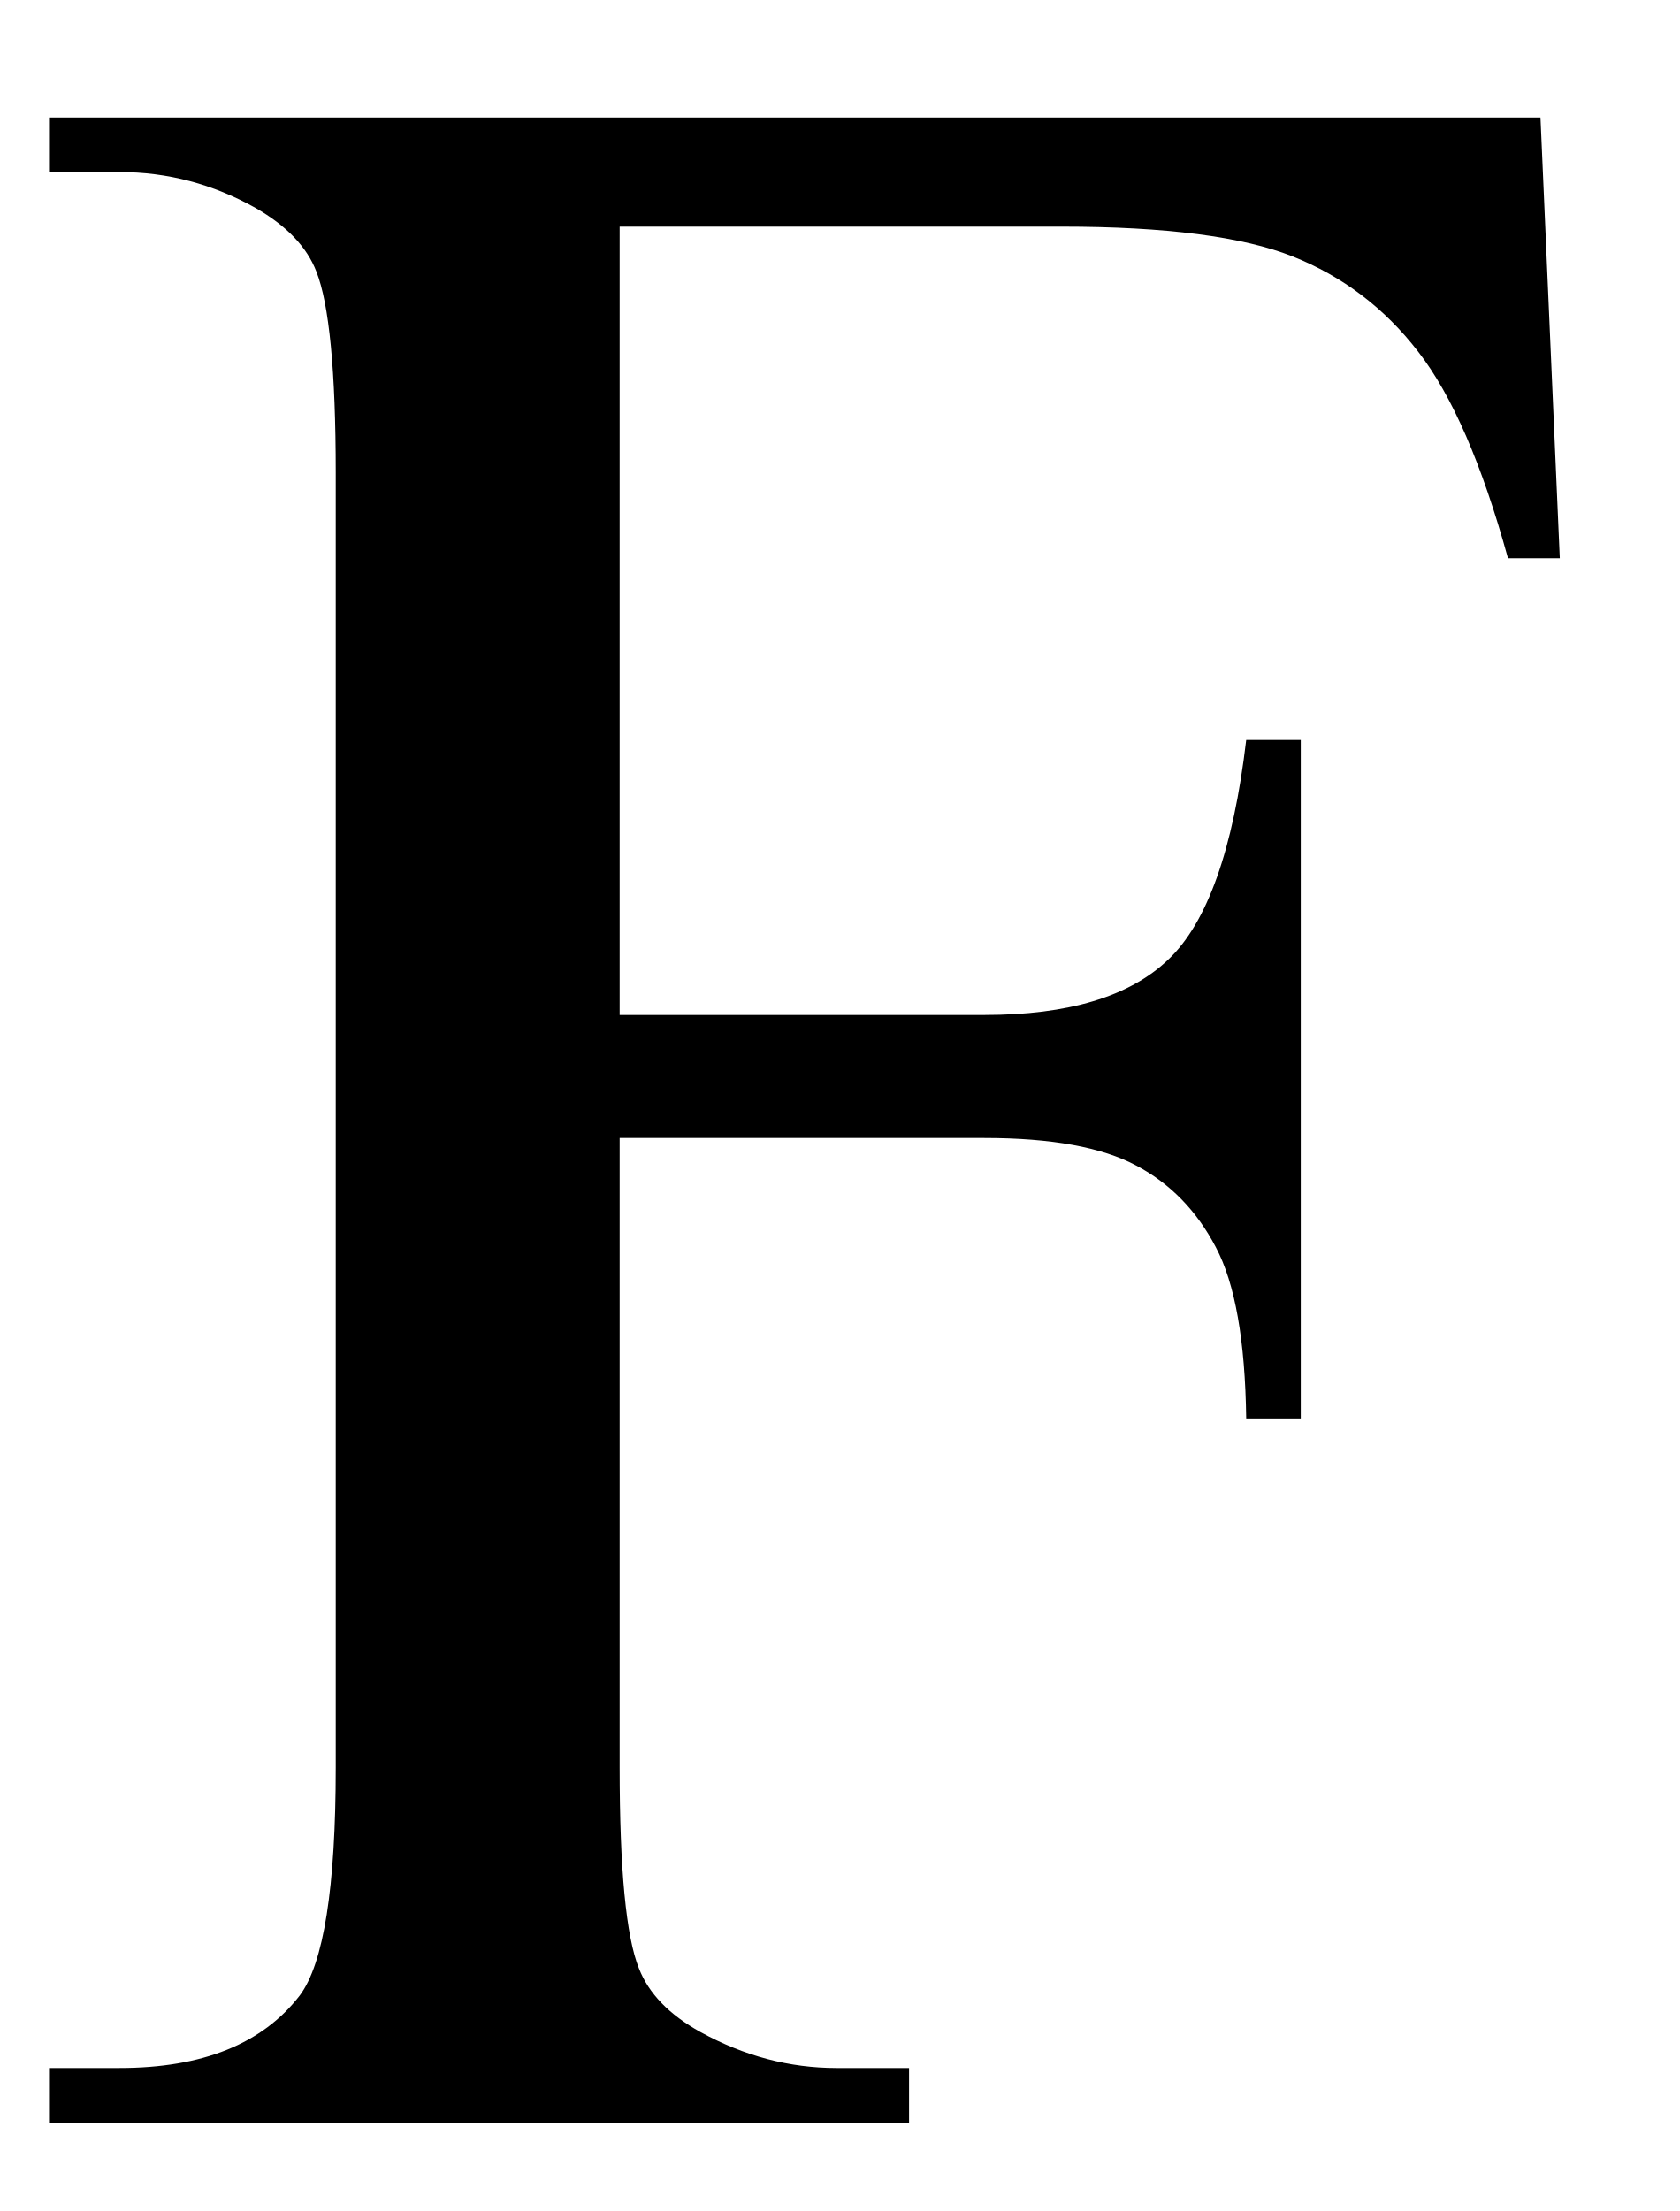
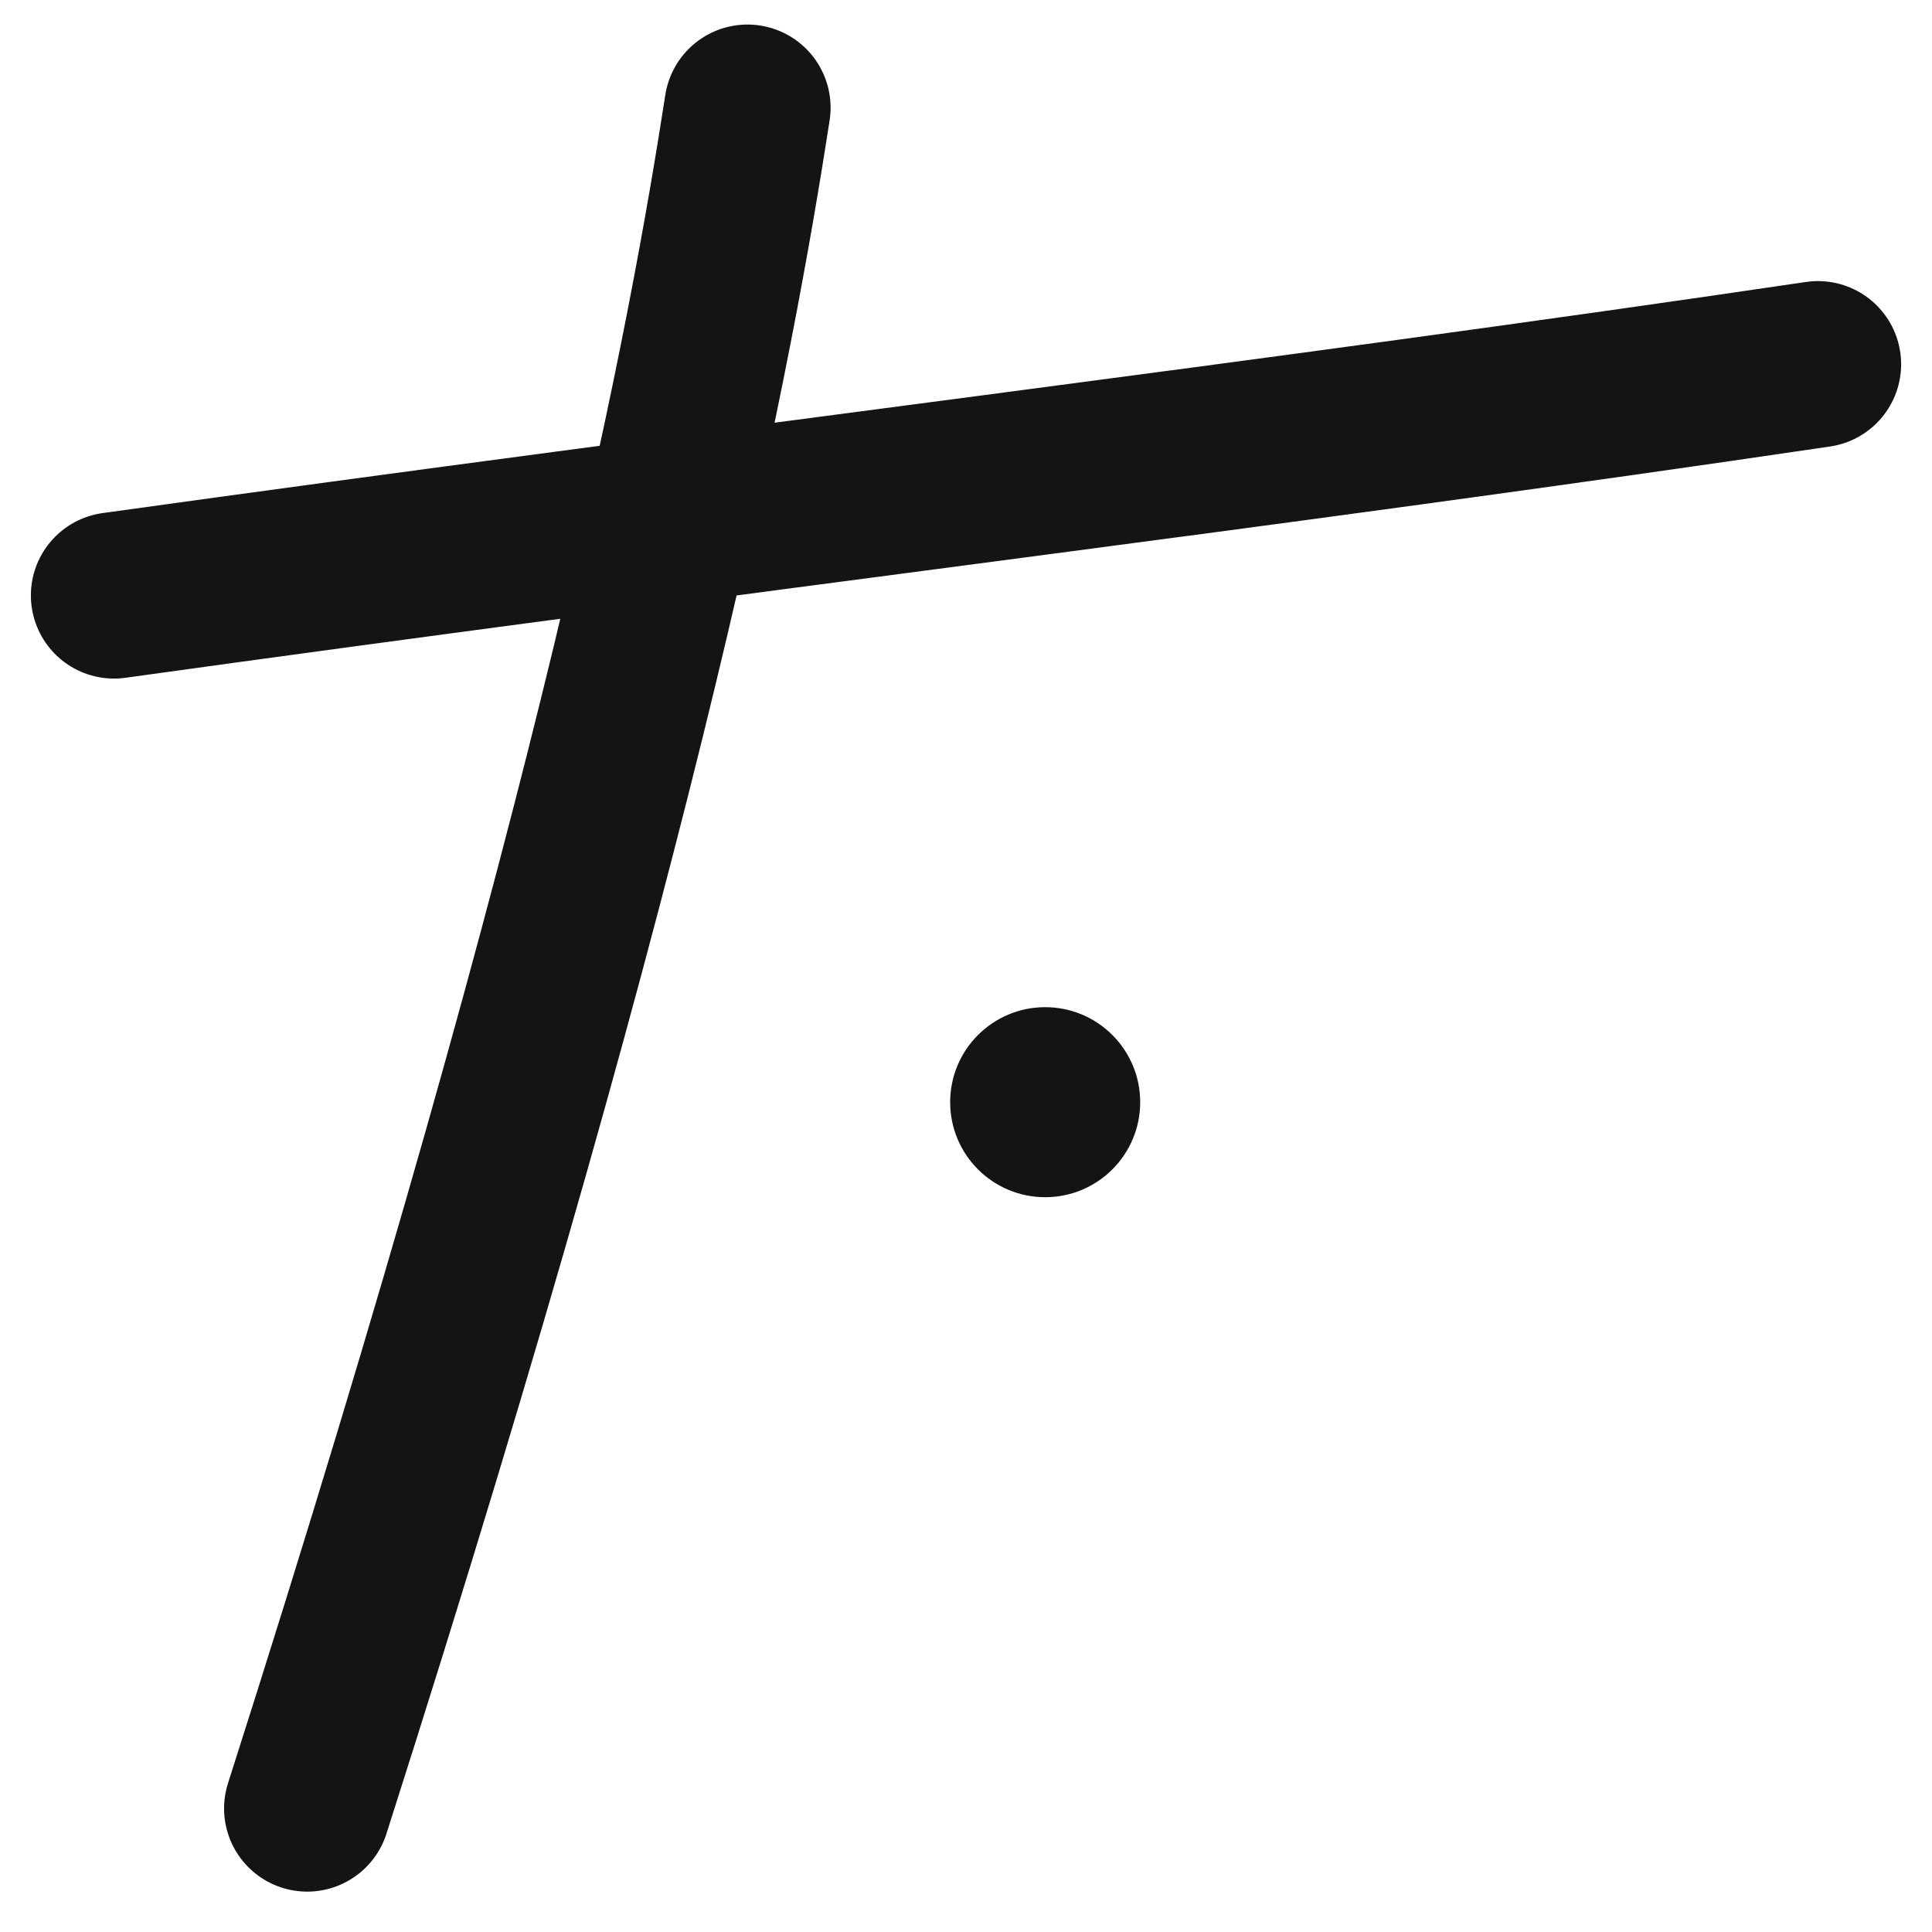
- <svg xmlns="http://www.w3.org/2000/svg" viewBox="0 -48 38 50" fill="black">
-   <path d="M 14.016 -42.875 L 14.016 -25.047 L 22.266 -25.047 C 24.16 -25.047 25.547 -25.461 26.422 -26.297 C 27.305 -27.129 27.895 -28.785 28.188 -31.266 L 29.422 -31.266 L 29.422 -15.922 L 28.188 -15.922 C 28.164 -17.68 27.938 -18.973 27.5 -19.797 C 27.07 -20.617 26.473 -21.234 25.703 -21.641 C 24.93 -22.055 23.785 -22.266 22.266 -22.266 L 14.016 -22.266 L 14.016 -8.031 C 14.016 -5.727 14.16 -4.211 14.453 -3.484 C 14.672 -2.922 15.133 -2.441 15.844 -2.047 C 16.832 -1.504 17.859 -1.234 18.922 -1.234 L 20.562 -1.234 L 20.562 0 L 1.109 0 L 1.109 -1.234 L 2.703 -1.234 C 4.578 -1.234 5.938 -1.781 6.781 -2.875 C 7.32 -3.594 7.594 -5.312 7.594 -8.031 L 7.594 -37.312 C 7.594 -39.613 7.445 -41.129 7.156 -41.859 C 6.938 -42.422 6.477 -42.898 5.781 -43.297 C 4.82 -43.836 3.797 -44.109 2.703 -44.109 L 1.109 -44.109 L 1.109 -45.344 L 34.844 -45.344 L 35.281 -35.375 L 34.109 -35.375 C 33.523 -37.5 32.848 -39.055 32.078 -40.047 C 31.316 -41.035 30.367 -41.754 29.234 -42.203 C 28.109 -42.648 26.367 -42.875 24.016 -42.875 Z M 14.016 -42.875 " />
+ <svg xmlns="http://www.w3.org/2000/svg" viewBox="240 190 1220 1220" fill="none">
+   <g stroke="#141414" stroke-width="105" stroke-linecap="round" stroke-linejoin="round">
+     <path d="M 712 258 C 690 400 636 700 434 1332" />
+     <path d="M 312 566 C 700 512 1050 470 1388 420" />
+   </g>
+   <circle cx="900" cy="886" r="60" fill="#141414" />
</svg>
